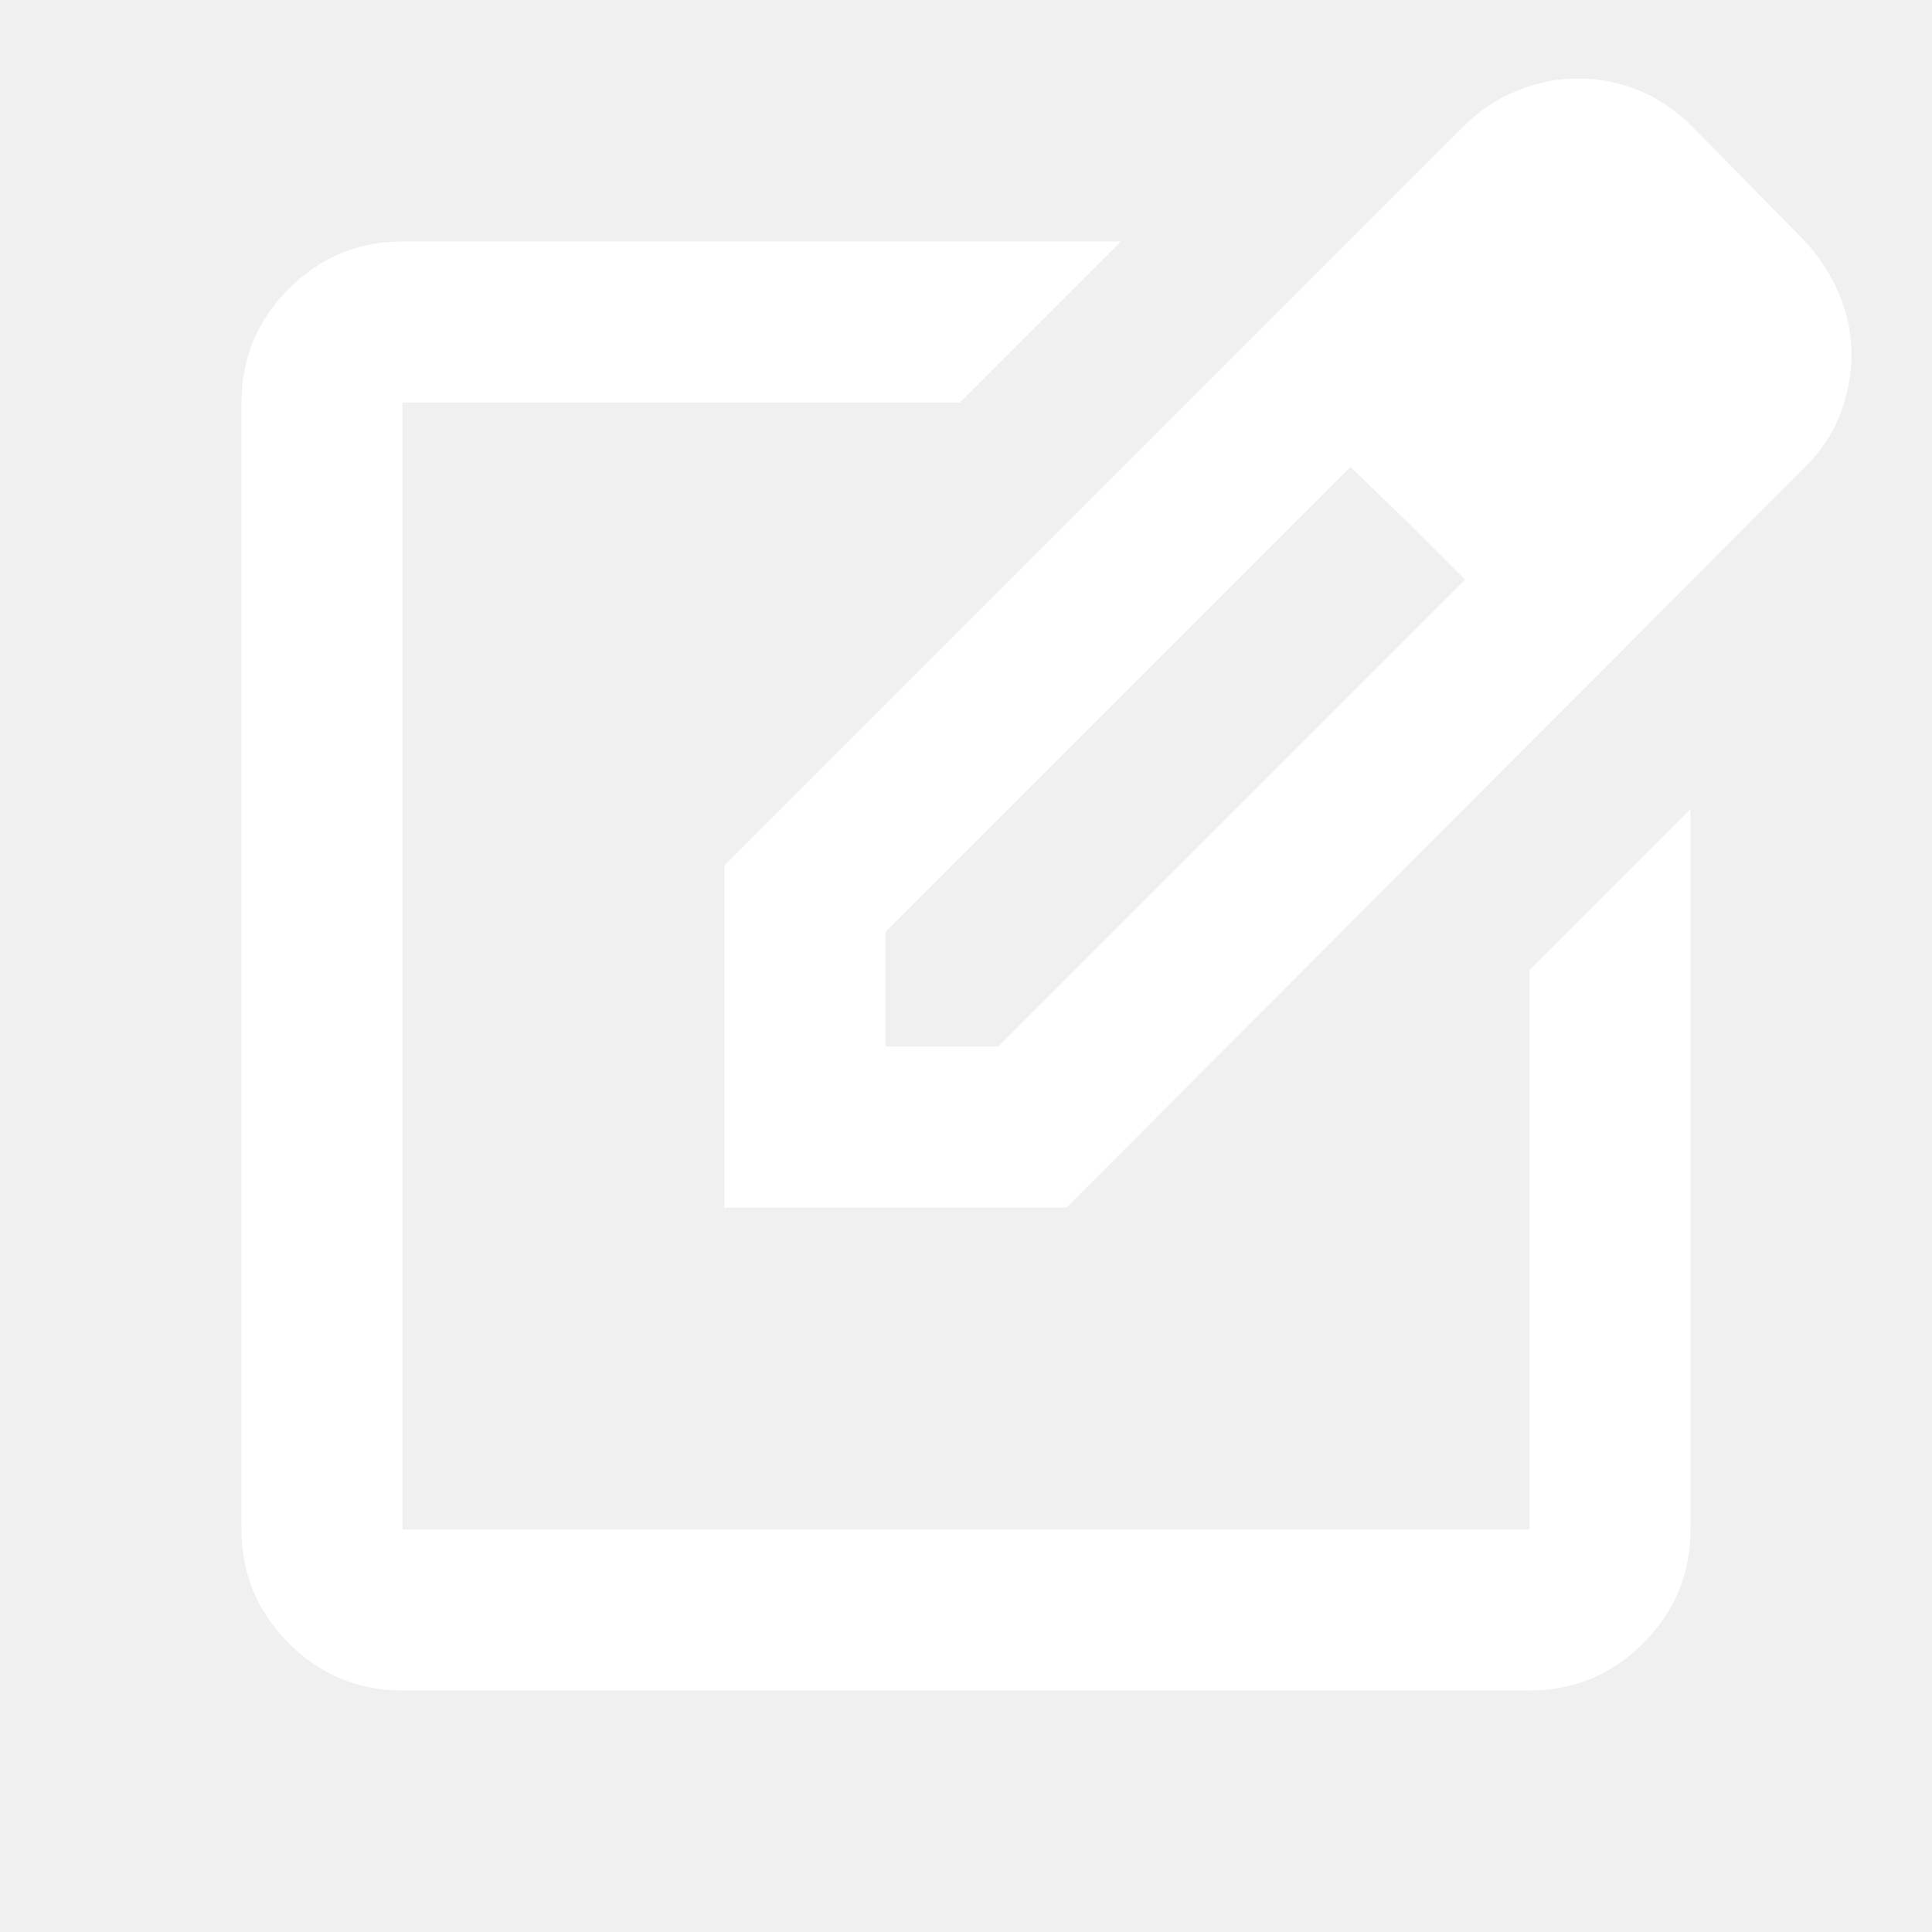
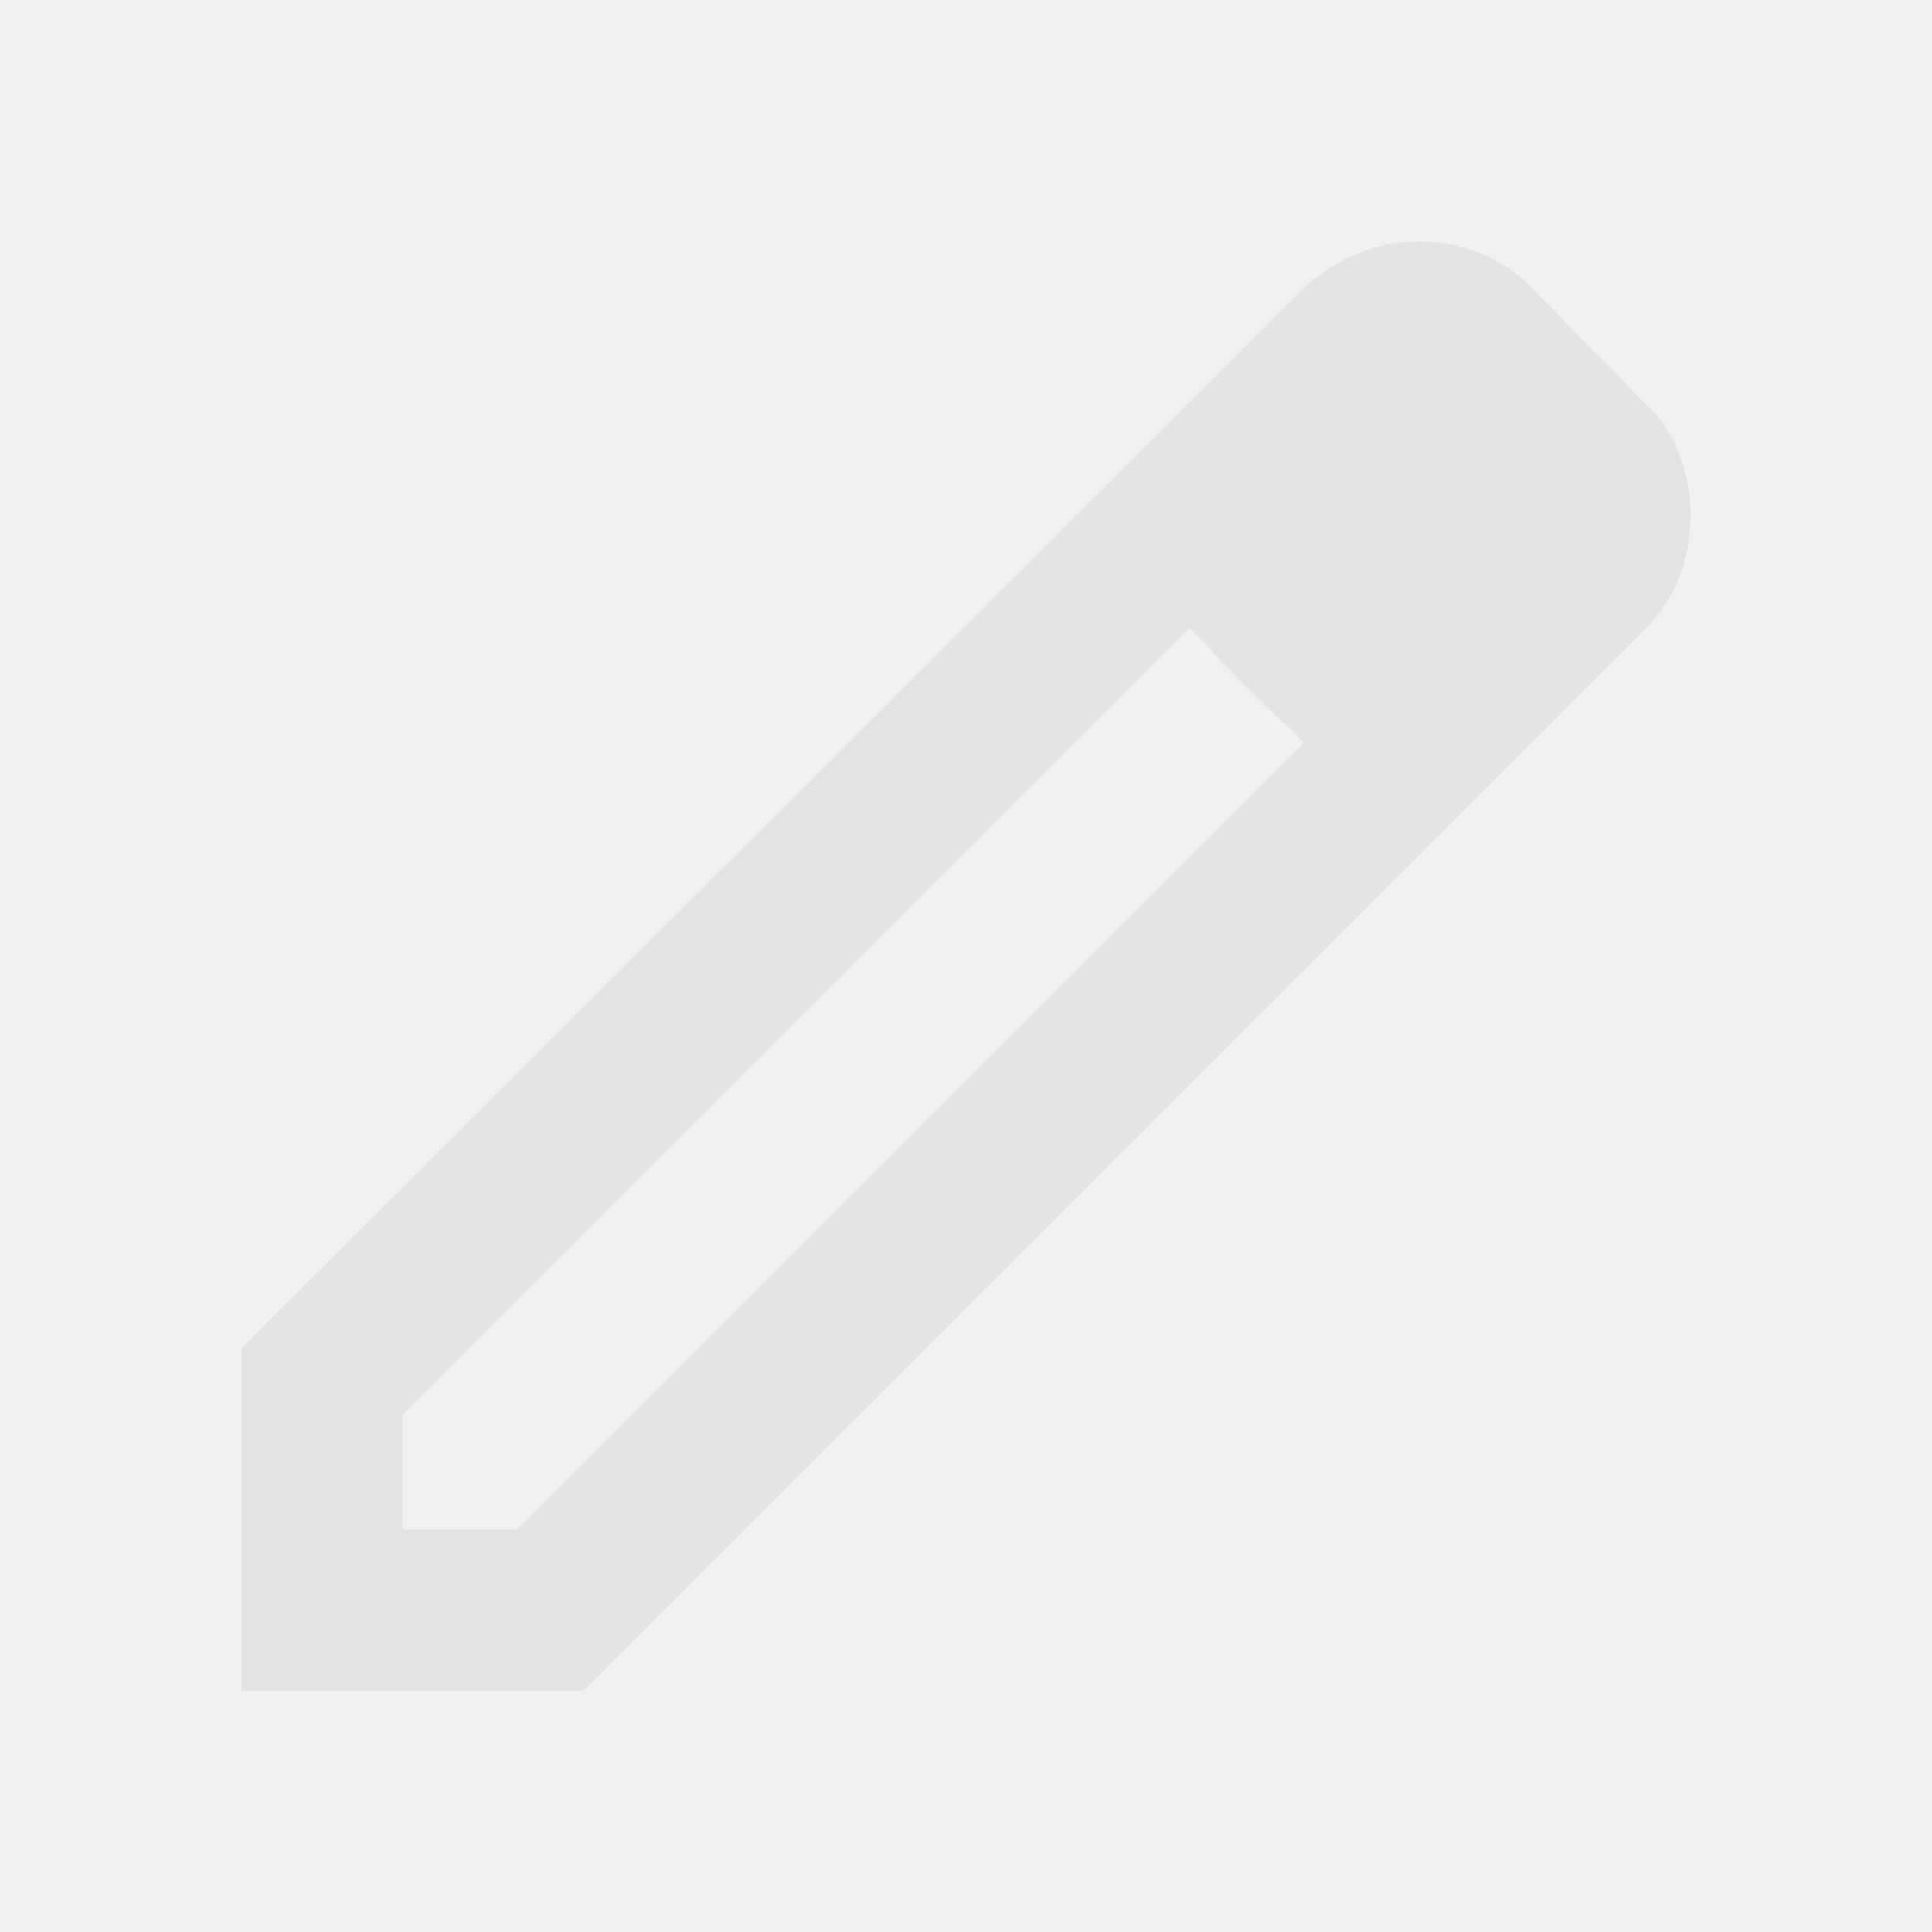
<svg xmlns="http://www.w3.org/2000/svg" width="24" height="24" viewBox="0 0 24 24" fill="none">
-   <path d="M5 21C4.45 21 3.979 20.804 3.587 20.413C3.196 20.021 3 19.55 3 19V5C3 4.45 3.196 3.979 3.587 3.587C3.979 3.196 4.45 3 5 3H13.925L11.925 5H5V19H19V12.05L21 10.05V19C21 19.55 20.804 20.021 20.413 20.413C20.021 20.804 19.55 21 19 21H5ZM9 15V10.75L18.175 1.575C18.375 1.375 18.6 1.225 18.85 1.125C19.1 1.025 19.35 0.975 19.6 0.975C19.867 0.975 20.121 1.025 20.363 1.125C20.604 1.225 20.825 1.375 21.025 1.575L22.425 3C22.608 3.2 22.75 3.421 22.85 3.662C22.95 3.904 23 4.15 23 4.4C23 4.65 22.954 4.896 22.863 5.137C22.771 5.379 22.625 5.6 22.425 5.8L13.25 15H9ZM11 13H12.4L18.2 7.2L17.5 6.5L16.775 5.8L11 11.575V13Z" fill="white" />
+   <path d="M5 19H6.425L16.2 9.225L14.775 7.8L5 17.575V19ZM3 21V16.75L16.2 3.575C16.4 3.392 16.621 3.25 16.863 3.15C17.104 3.05 17.358 3 17.625 3C17.892 3 18.15 3.05 18.4 3.15C18.65 3.25 18.867 3.4 19.05 3.6L20.425 5C20.625 5.183 20.771 5.4 20.863 5.65C20.954 5.9 21 6.15 21 6.4C21 6.667 20.954 6.921 20.863 7.162C20.771 7.404 20.625 7.625 20.425 7.825L7.25 21H3ZM15.475 8.525L14.775 7.8L16.2 9.225L15.475 8.525Z" fill="#E3E3E3" />
</svg>
